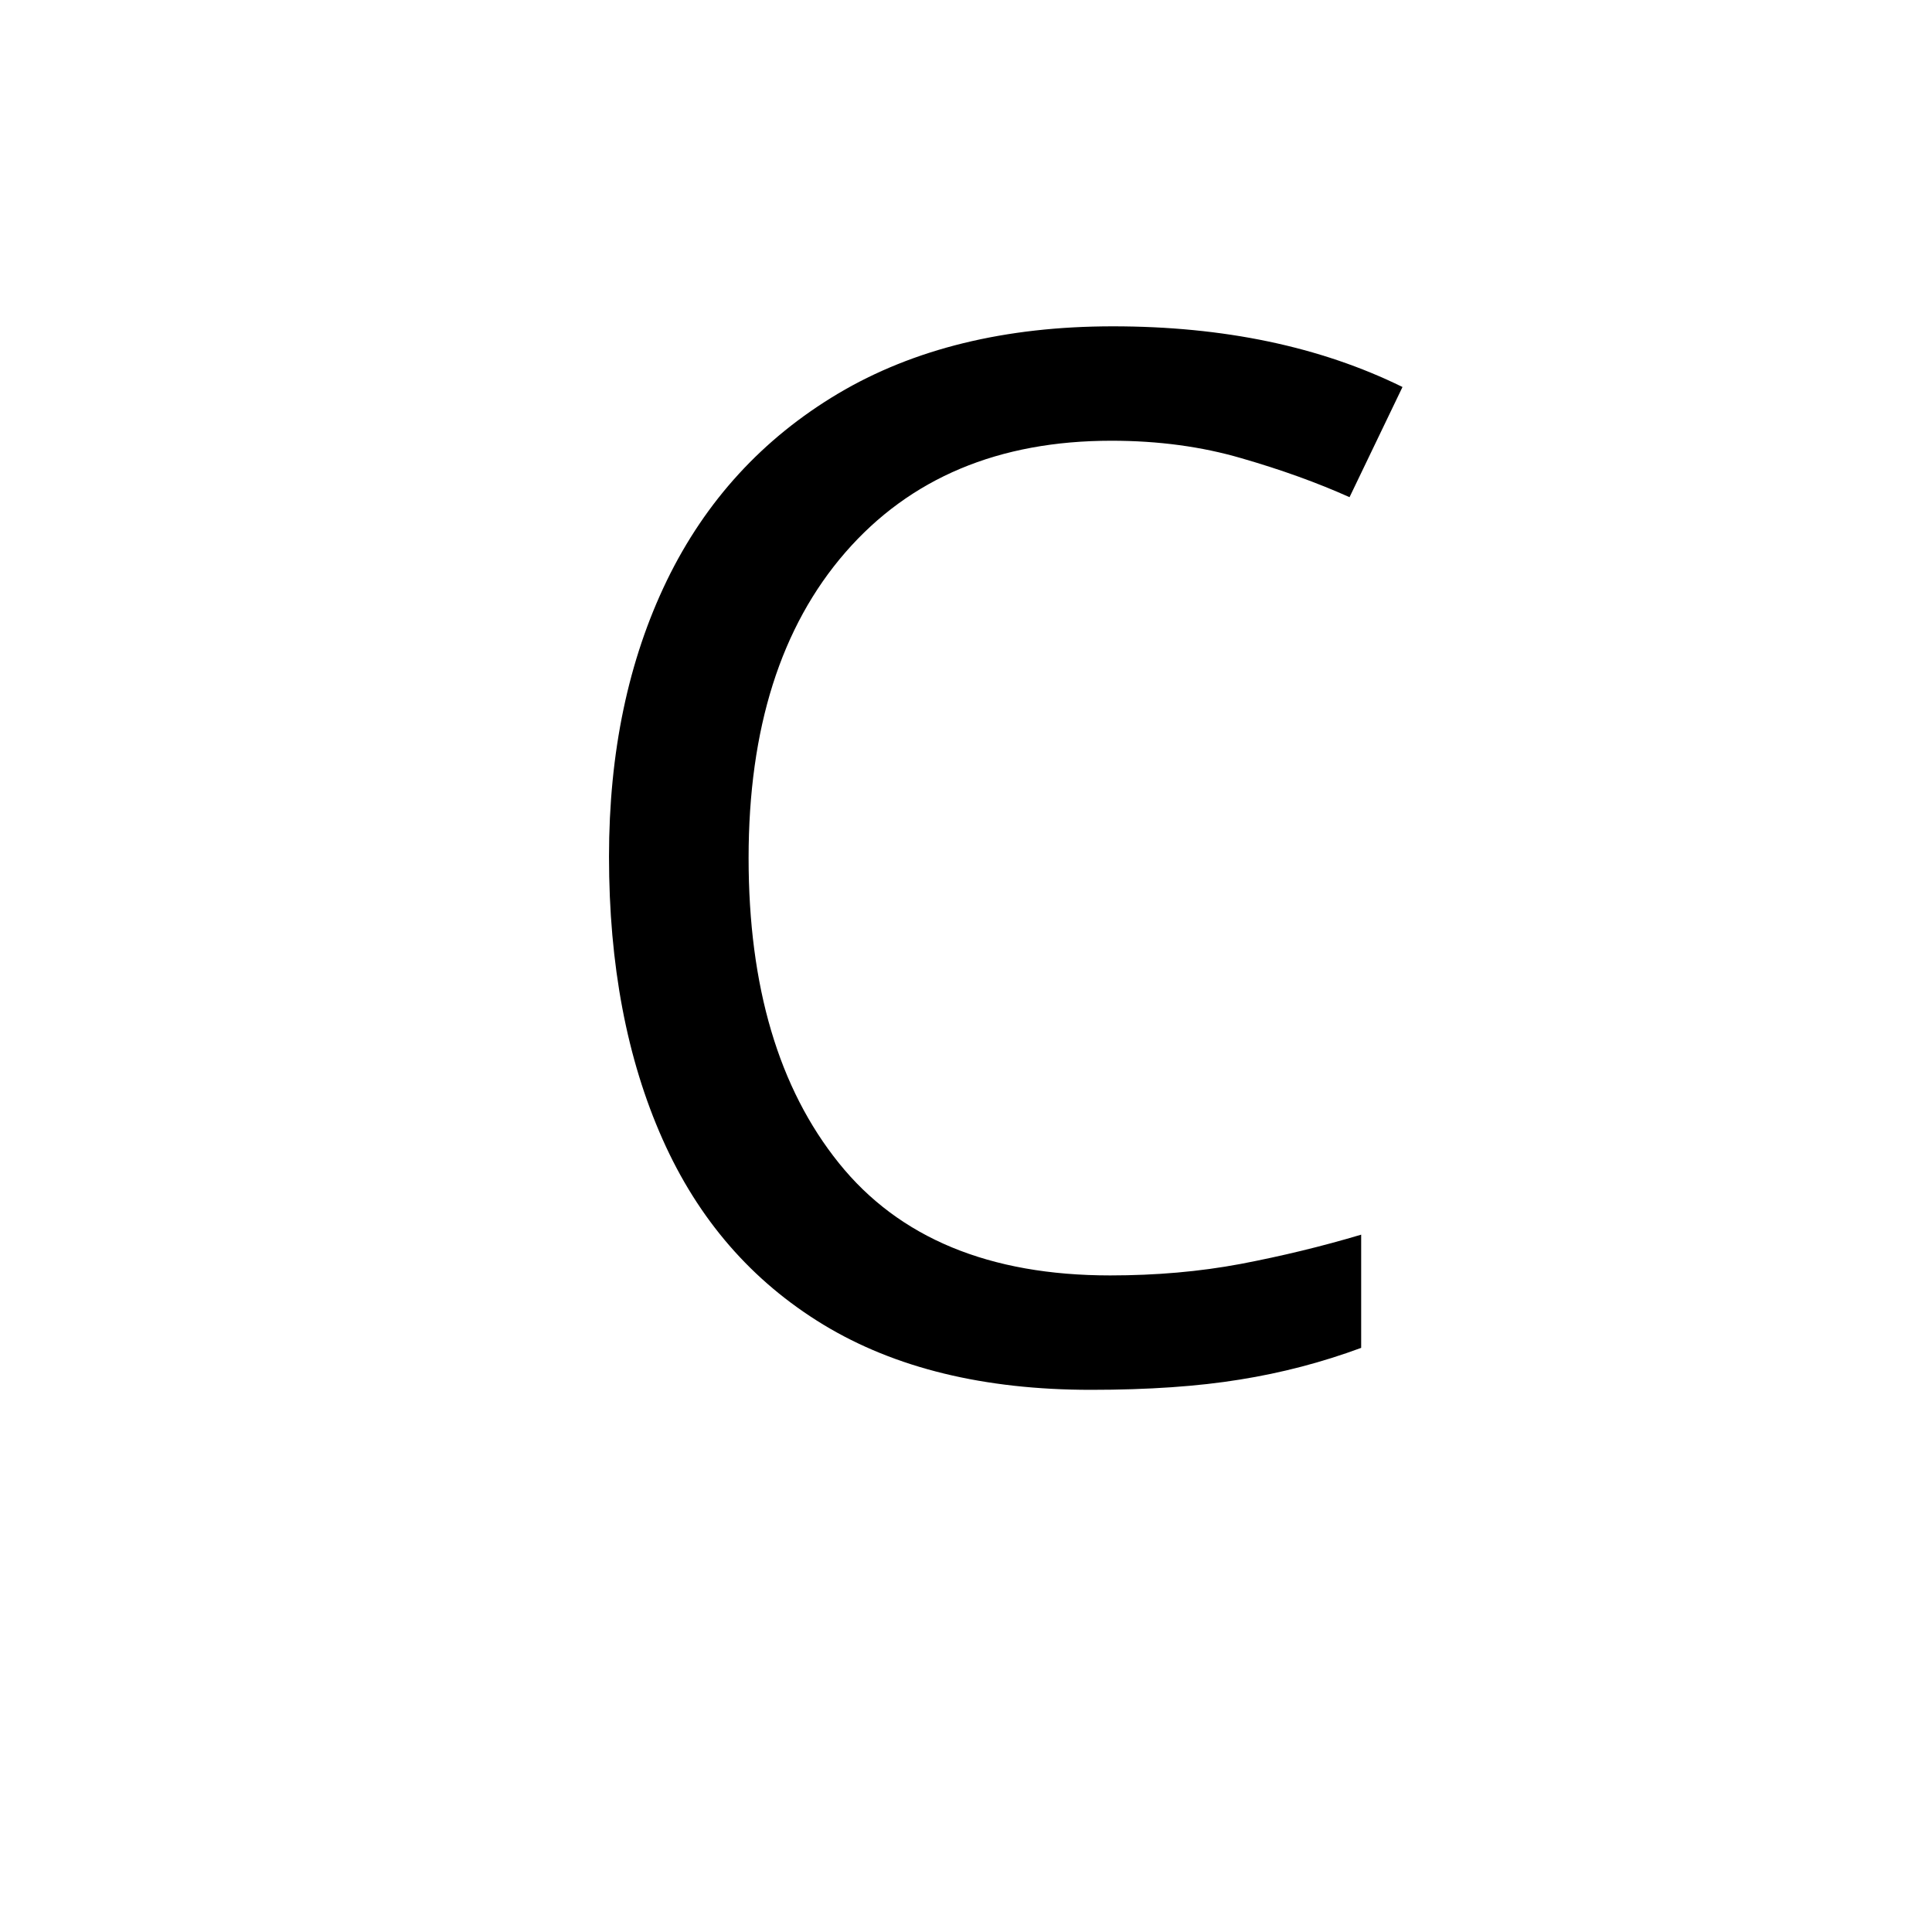
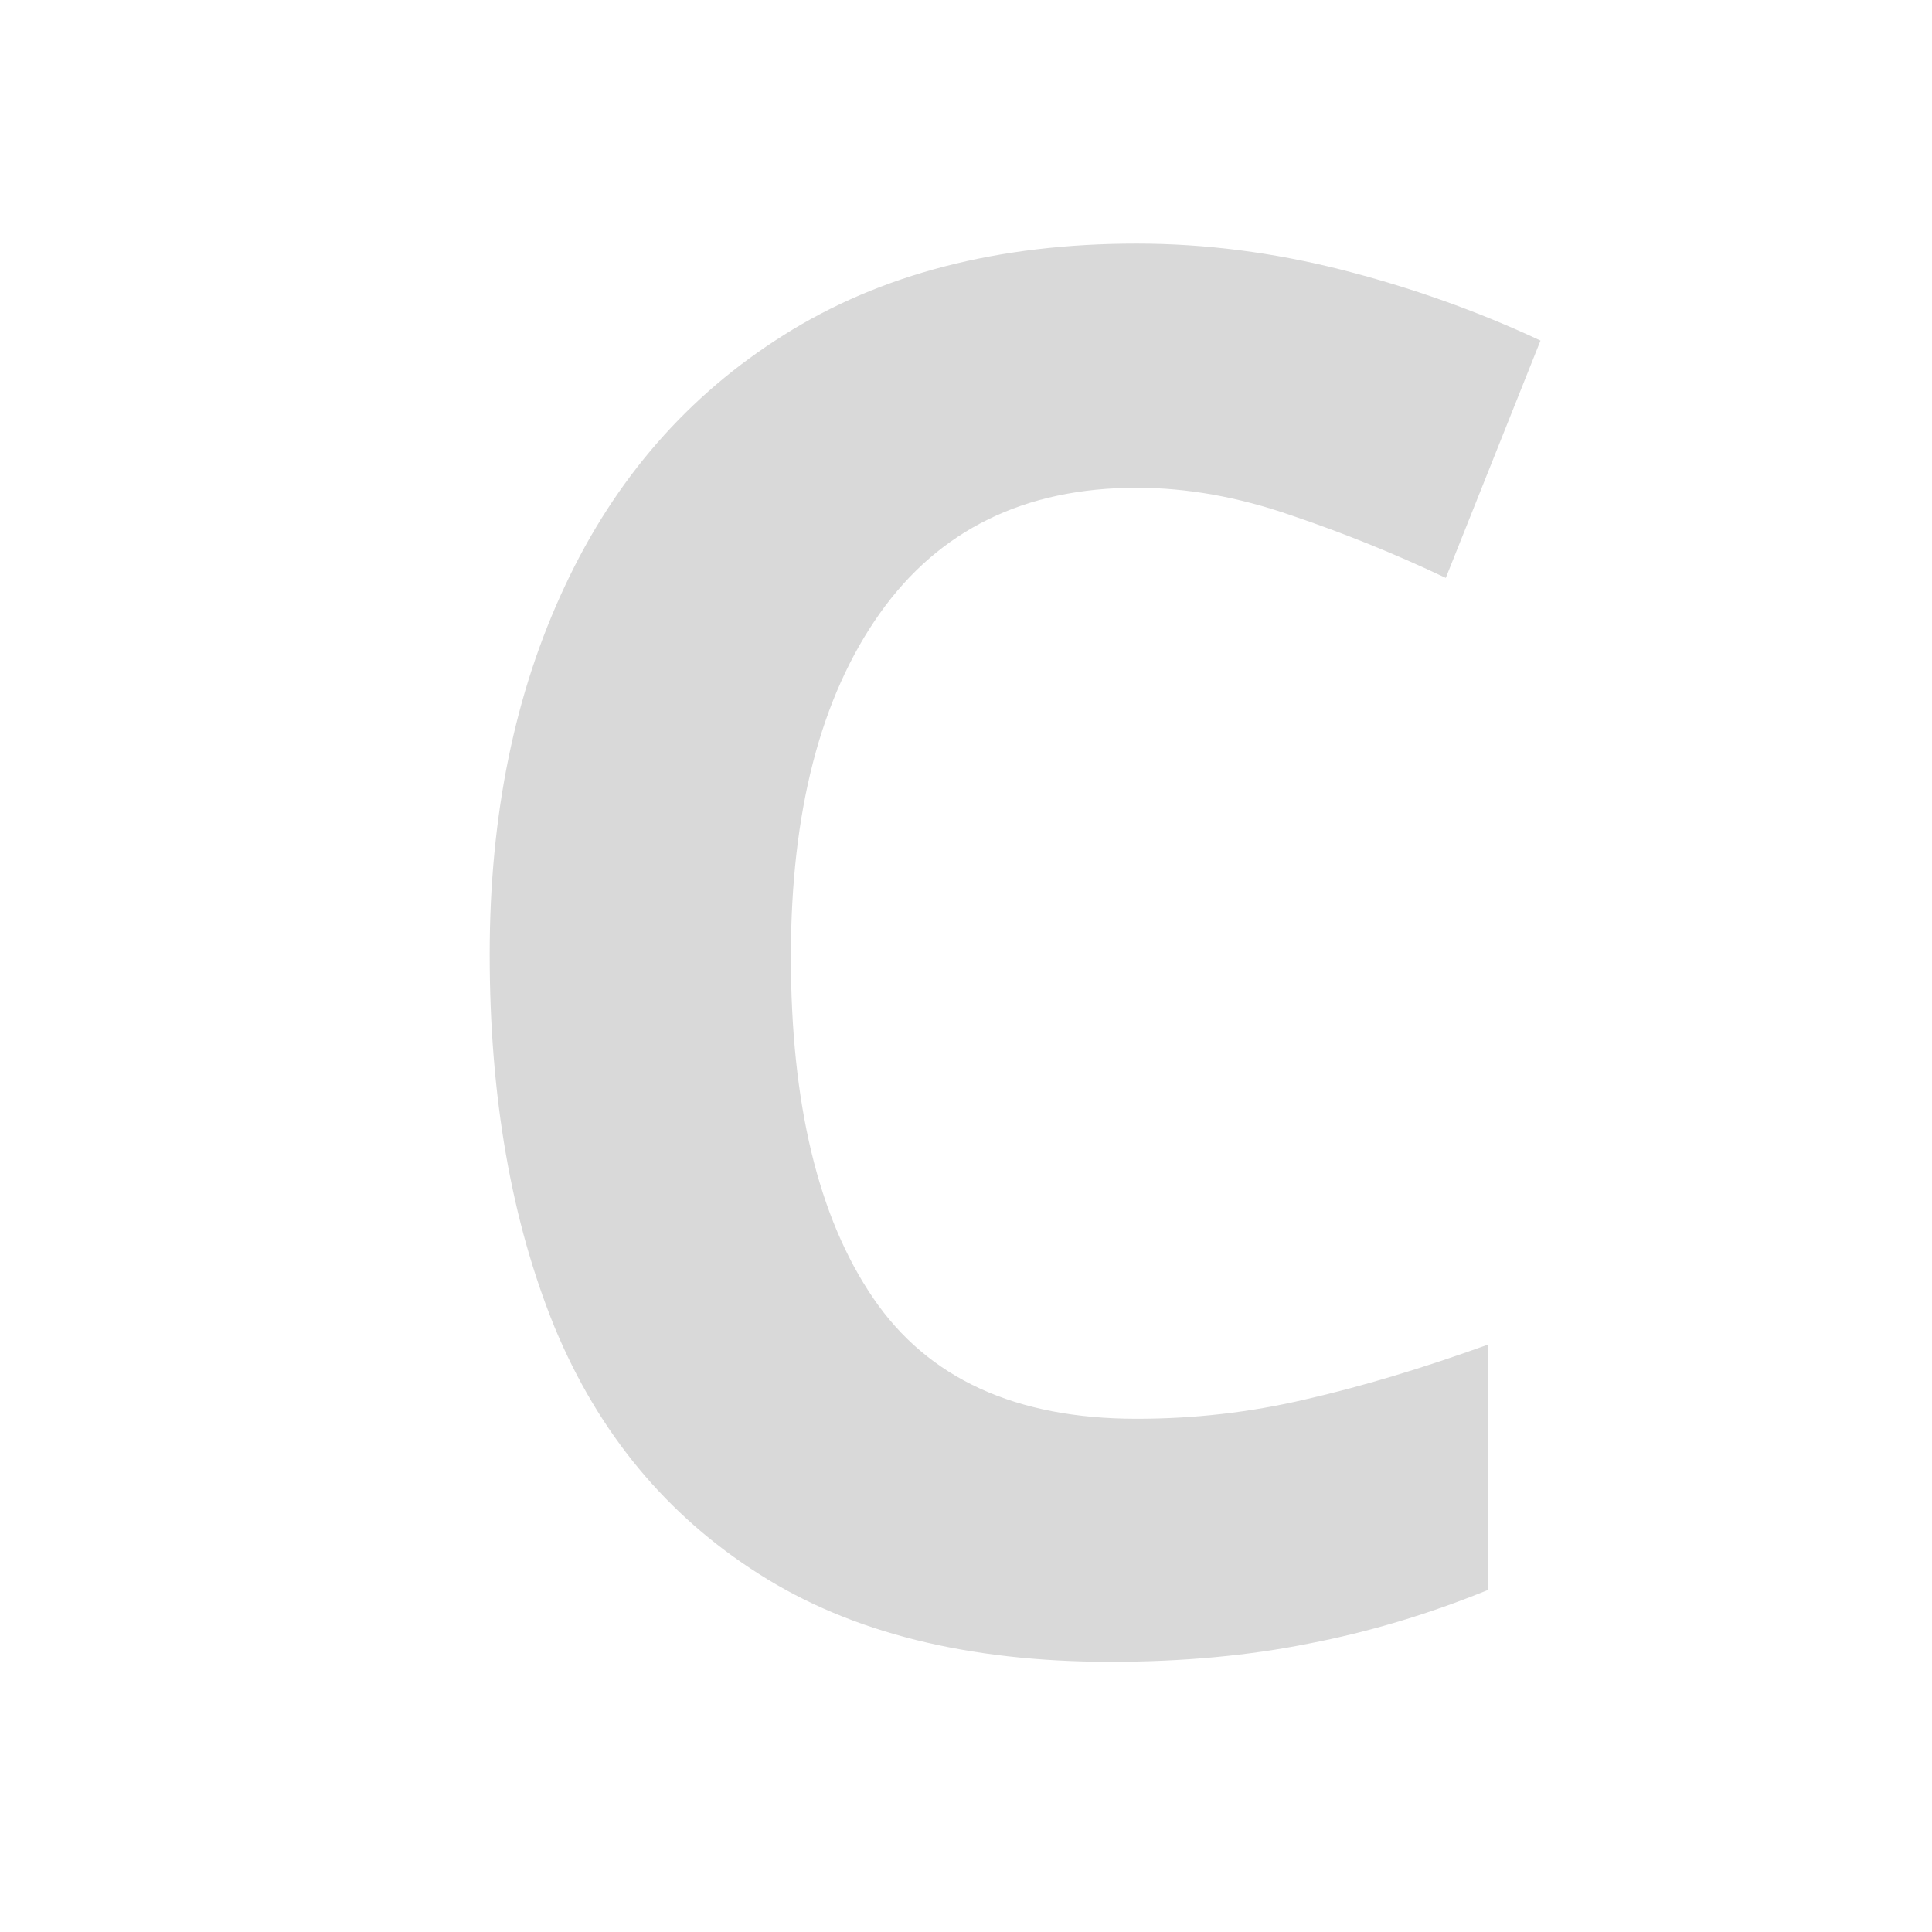
- <svg xmlns="http://www.w3.org/2000/svg" version="1.1" id="Layer_1" x="0px" y="0px" viewBox="0 0 100 100" style="enable-background:new 0 0 100 100;" xml:space="preserve">
-   <style type="text/css">
- 	.st0{font-family:'SpaceGrotesk-SemiBold';}
- 	.st1{font-size:75px;}
- </style>
-   <text transform="matrix(1.0141 0 0 1 26.8792 71.1873)" class="st0 st1">C</text>
+ <svg xmlns="http://www.w3.org/2000/svg" width="26.458mm" height="26.458mm" viewBox="0 0 26.458 26.458" version="1.1" id="svg1">
+   <defs id="defs1" />
+   <g id="layer1" transform="translate(-155.1379)">
+     <text xml:space="preserve" style="font-weight:600;font-size:26.458px;font-family:'Space Grotesk';-inkscape-font-specification:'Space Grotesk Semi-Bold';text-align:start;writing-mode:lr-tb;direction:ltr;text-anchor:start;fill:#d9d9d9;stroke-width:0.132" x="160.311" y="22.49" id="text1">
+       <tspan id="tspan1" style="stroke-width:0.132" x="160.311" y="22.49">C</tspan>
+     </text>
+   </g>
</svg>
